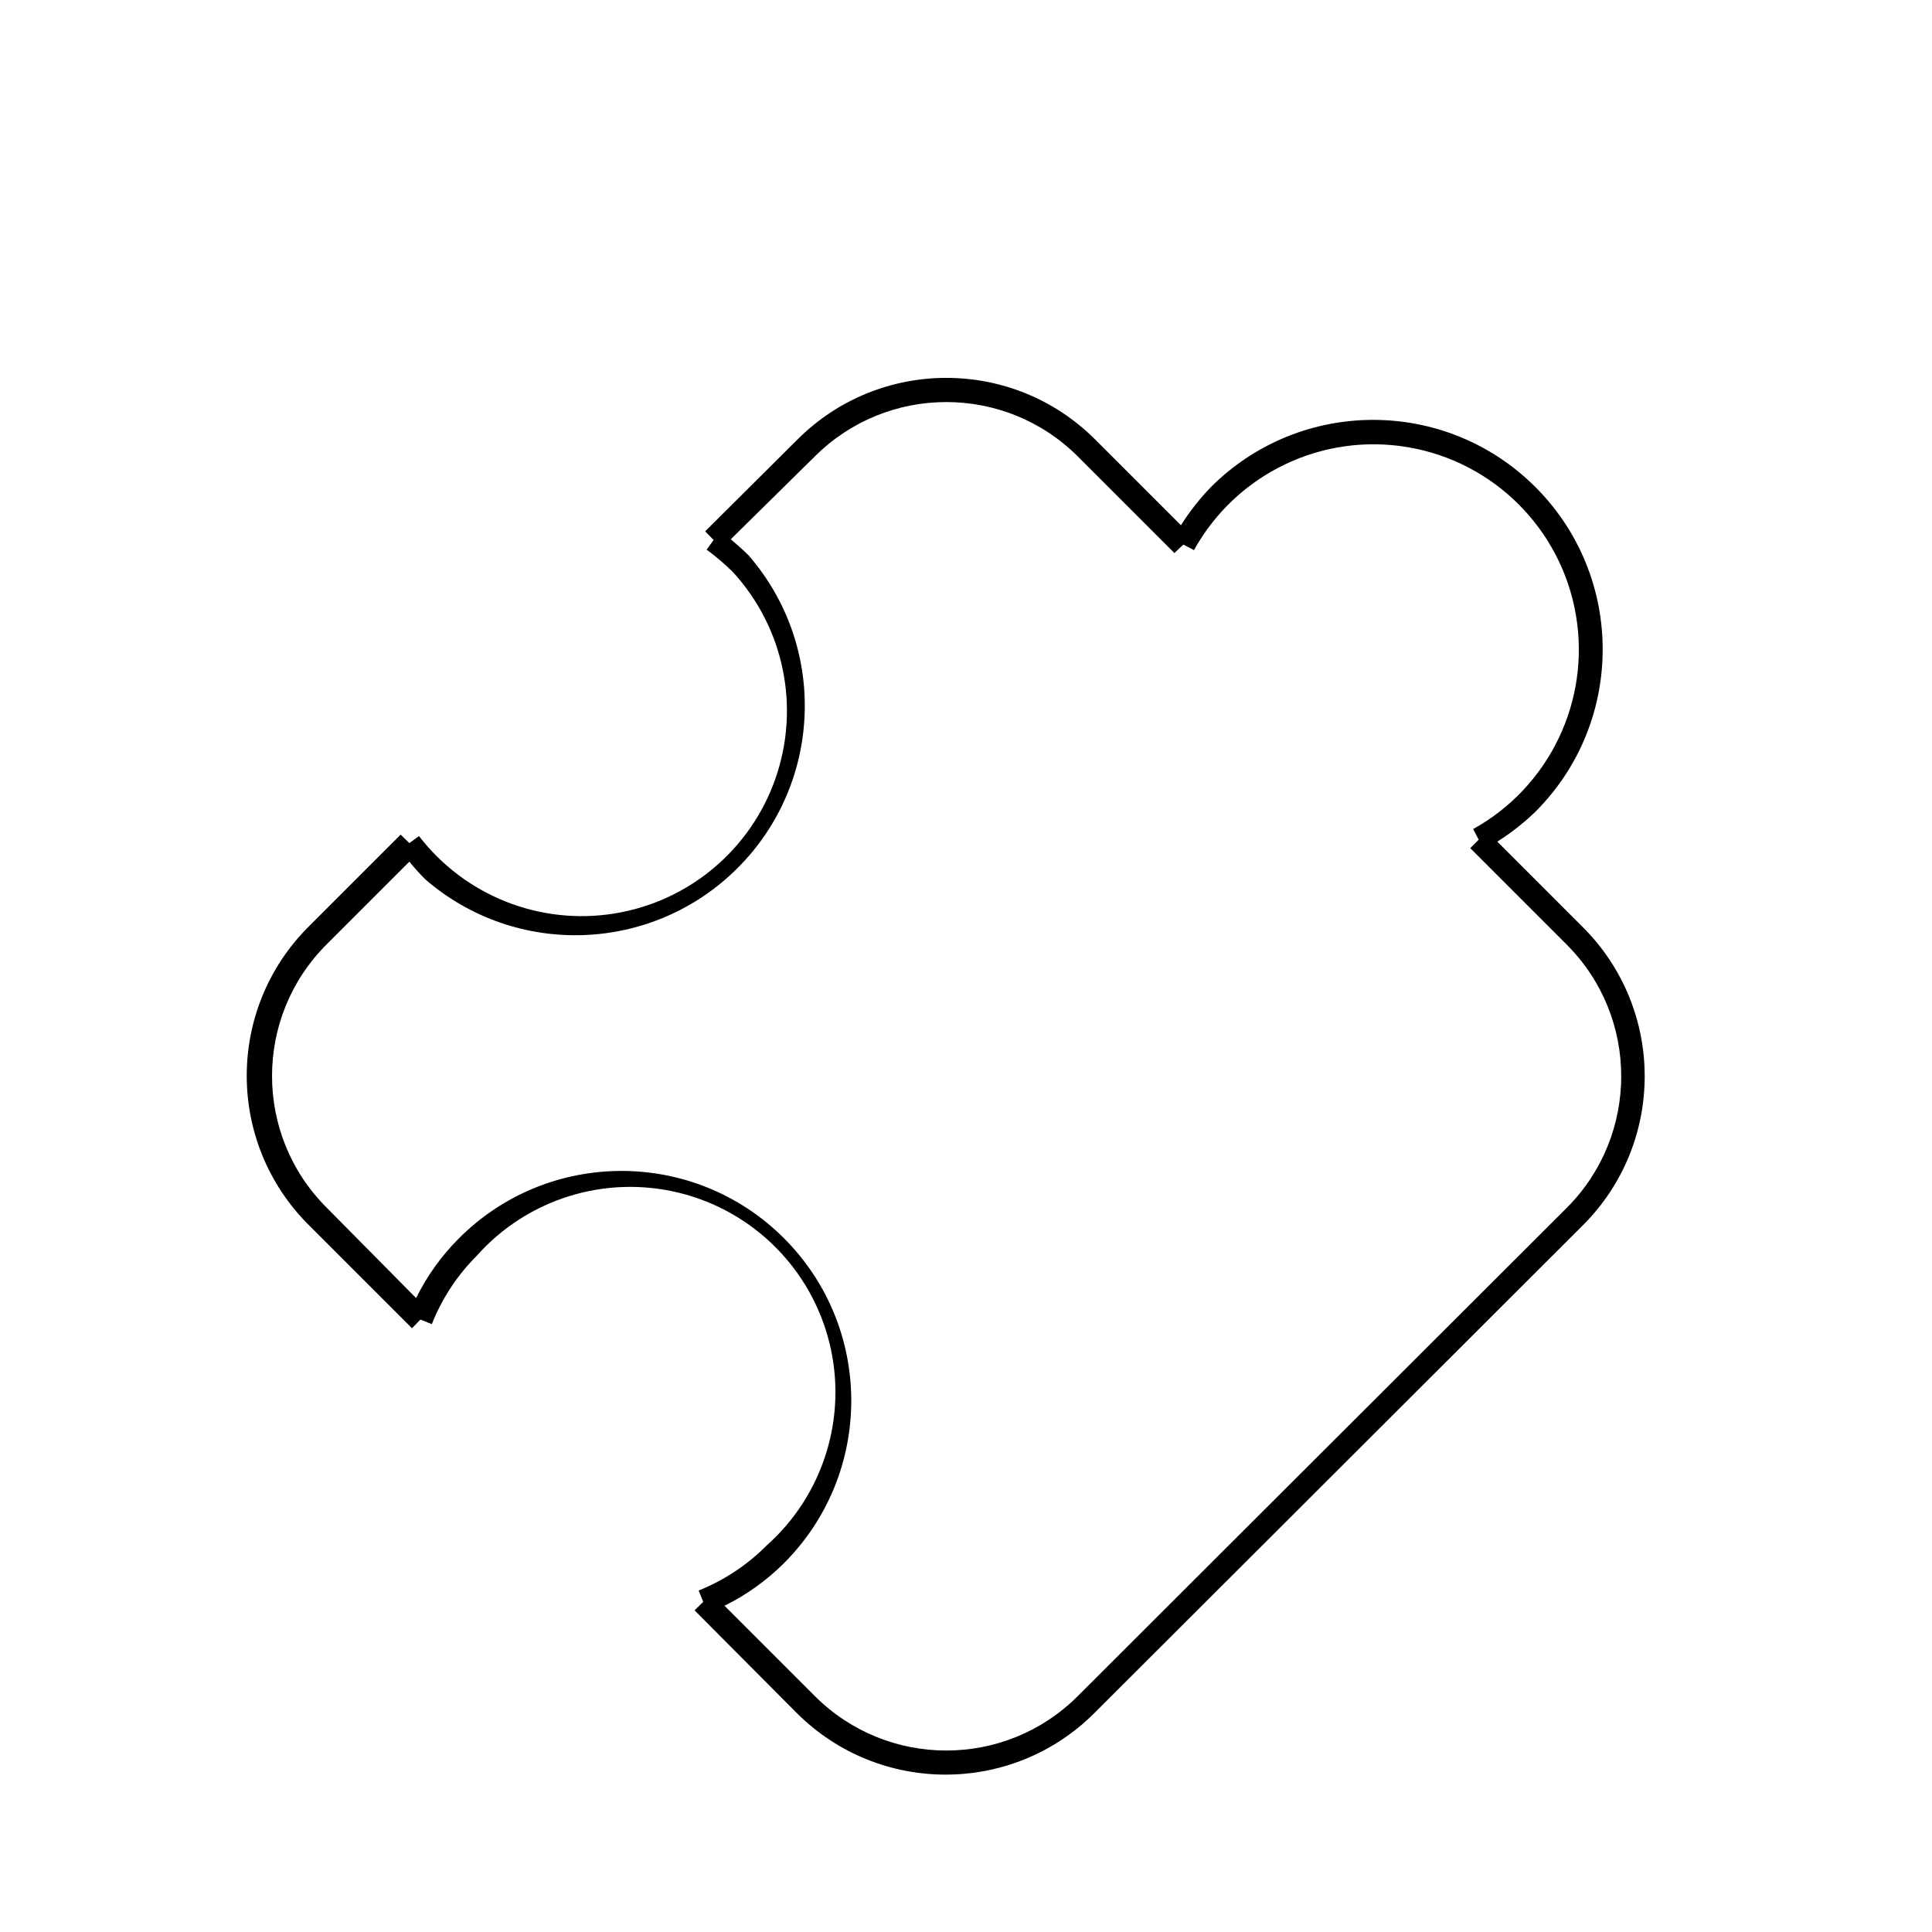
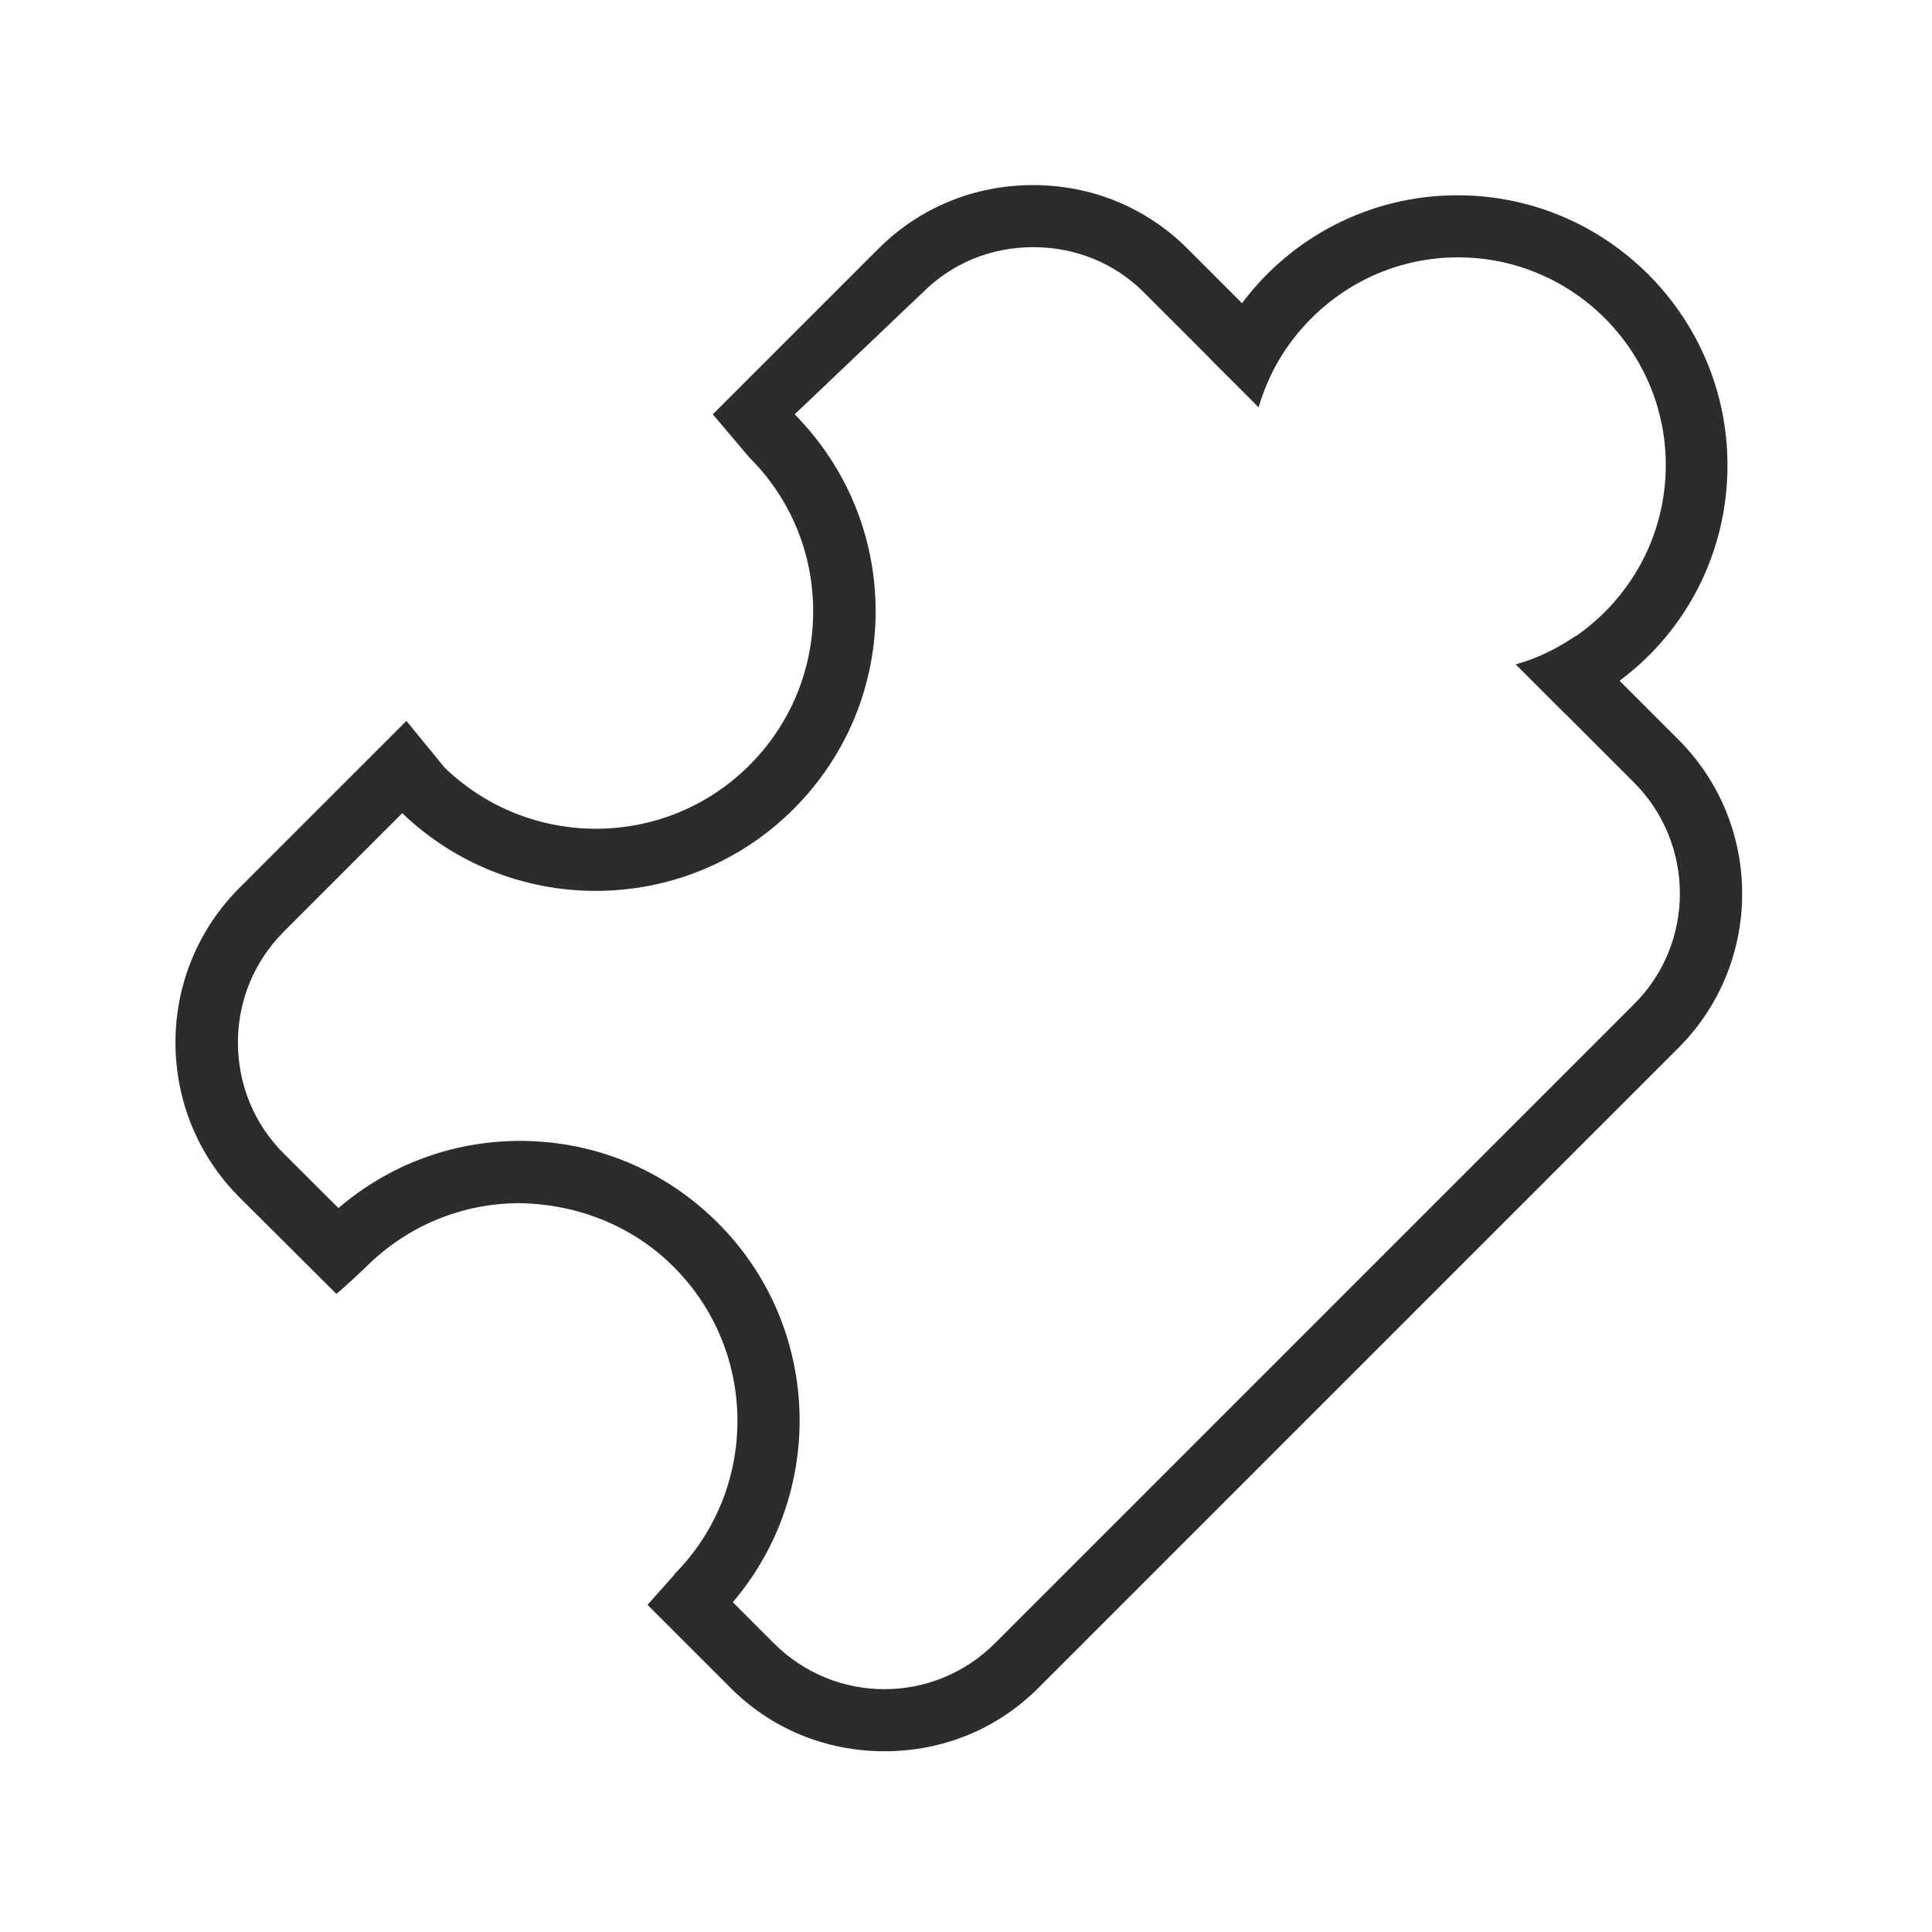
- <svg xmlns="http://www.w3.org/2000/svg" t="1664349945872" class="icon" viewBox="0 0 1024 1024" version="1.1" p-id="2147" width="200" height="200">
-   <path d="M839.168 491.648L793.6 446.08a125.44 125.44 0 0 0 20.224-15.872 121.6 121.6 0 0 0-172.032-172.032 125.44 125.44 0 0 0-15.872 20.224l-45.568-45.568a111.616 111.616 0 0 0-157.568 0L373.76 281.6l4.48 4.608-3.712 5.12a122.496 122.496 0 0 1 13.952 11.904 108.8 108.8 0 1 1-166.4 139.904l-5.12 3.712-4.608-4.48-49.024 49.024a111.616 111.616 0 0 0 0 157.568l55.04 55.04 4.48-4.608 6.016 2.432A107.008 107.008 0 0 1 252.672 665.6a108.8 108.8 0 1 1 153.6 153.6 107.008 107.008 0 0 1-35.968 23.808l2.432 6.016-4.608 4.48L422.4 908.032a111.616 111.616 0 0 0 157.568 0L839.168 649.216a111.616 111.616 0 0 0 0-157.568z m-267.904 407.296a98.56 98.56 0 0 1-139.392 0L384 851.072a119.296 119.296 0 0 0 31.616-22.656A121.6 121.6 0 0 0 243.2 656.384a119.296 119.296 0 0 0-22.656 31.616L173.056 640a98.56 98.56 0 0 1 0-139.392l43.904-43.904a119.296 119.296 0 0 0 8.576 9.472A121.6 121.6 0 0 0 396.8 294.4c-3.072-3.072-6.272-5.888-9.472-8.576l44.544-43.904a98.688 98.688 0 0 1 139.392 0l51.2 51.2 4.736-4.48 5.632 2.944A108.8 108.8 0 1 1 780.8 439.424l2.944 5.632-4.48 4.48 51.2 51.2a98.688 98.688 0 0 1-1e-8 139.392z" p-id="2148" />
+ <svg xmlns="http://www.w3.org/2000/svg" t="1664457389254" class="icon" viewBox="0 0 1024 1024" version="1.1" p-id="1126" width="200" height="200">
+   <path d="M889.4 391.8l-31-31c34.8-25.8 57.2-67.3 57.2-114.2 0-78.8-64.1-143.1-143.1-143.1-46.6 0-88.2 22.4-114.2 57.2l-28.9-28.9c-21.8-21.8-50.8-33.7-81.9-33.7-31 0-60.1 11.9-81.9 33.7l-87.8 87.8 19.3 22.8C419 264.2 431 293.2 431 324c0 30.8-12 59.8-33.8 81.6-44.5 44.5-116.4 44.8-161.5 1.3l-20.3-24.8-88.5 88.5C105.1 492.4 93 521.7 93 552.5c0 31 12.1 60.3 33.9 82.1l51.4 51.2c5.8-4.9 11.3-10.1 15.6-14.2 21.7-21.7 50.6-33.8 81.3-33.9 30.7 0.5 59.8 11.8 81.7 33.6 45.1 44.9 45.3 118 0.5 163.1l0.1 0.1-14.3 16.1 3.9 3.9 39.8 39.8c21.8 22 50.8 33.9 81.9 33.9s60.1-11.9 81.9-33.9l338.8-338.8c45.2-45.1 45.2-118.6-0.1-163.7z m-23.3 140.4L527.3 871c-32.4 32.4-84.7 32.4-117.1 0l-21.8-21.8c49.8-58.4 47.1-146.4-8.2-201.3-28-27.9-65.1-43.2-104.6-43.2h-0.4c-35.5 0.1-69.1 12.7-95.8 35.6l-29.1-29c-15.6-15.6-24.2-36.5-24.2-58.8 0-22 8.6-42.9 24.2-58.6l62.9-62.9c28.6 27.4 65.5 41.2 102.5 41.2 38 0 76-14.5 104.9-43.4 28-28 43.5-65.3 43.5-104.9 0-39.3-15.3-76.3-42.9-104.3l67.9-64.6c15.6-15.6 36.3-24 58.6-24 22.2 0 43.1 8.4 58.6 24l35 35v0.1l25.8 25.8c3.3-11.4 8.4-22.2 15-31.7 20-28.8 53-47.8 90.7-47.8 60.8 0 110.1 49.5 110.1 110.1 0 37.6-18.9 70.8-47.7 90.7l-0.1-0.1c-9.7 6.6-20.3 11.9-31.7 15l0.1 0.1h-0.1l25.8 25.8h0.1l37.1 37.1c32 32.4 32 85-0.3 117.1z" fill="#2c2c2c" p-id="1127" />
</svg>
